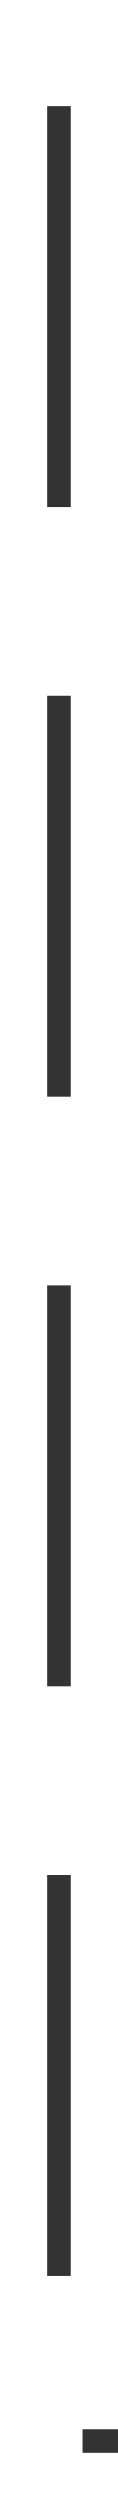
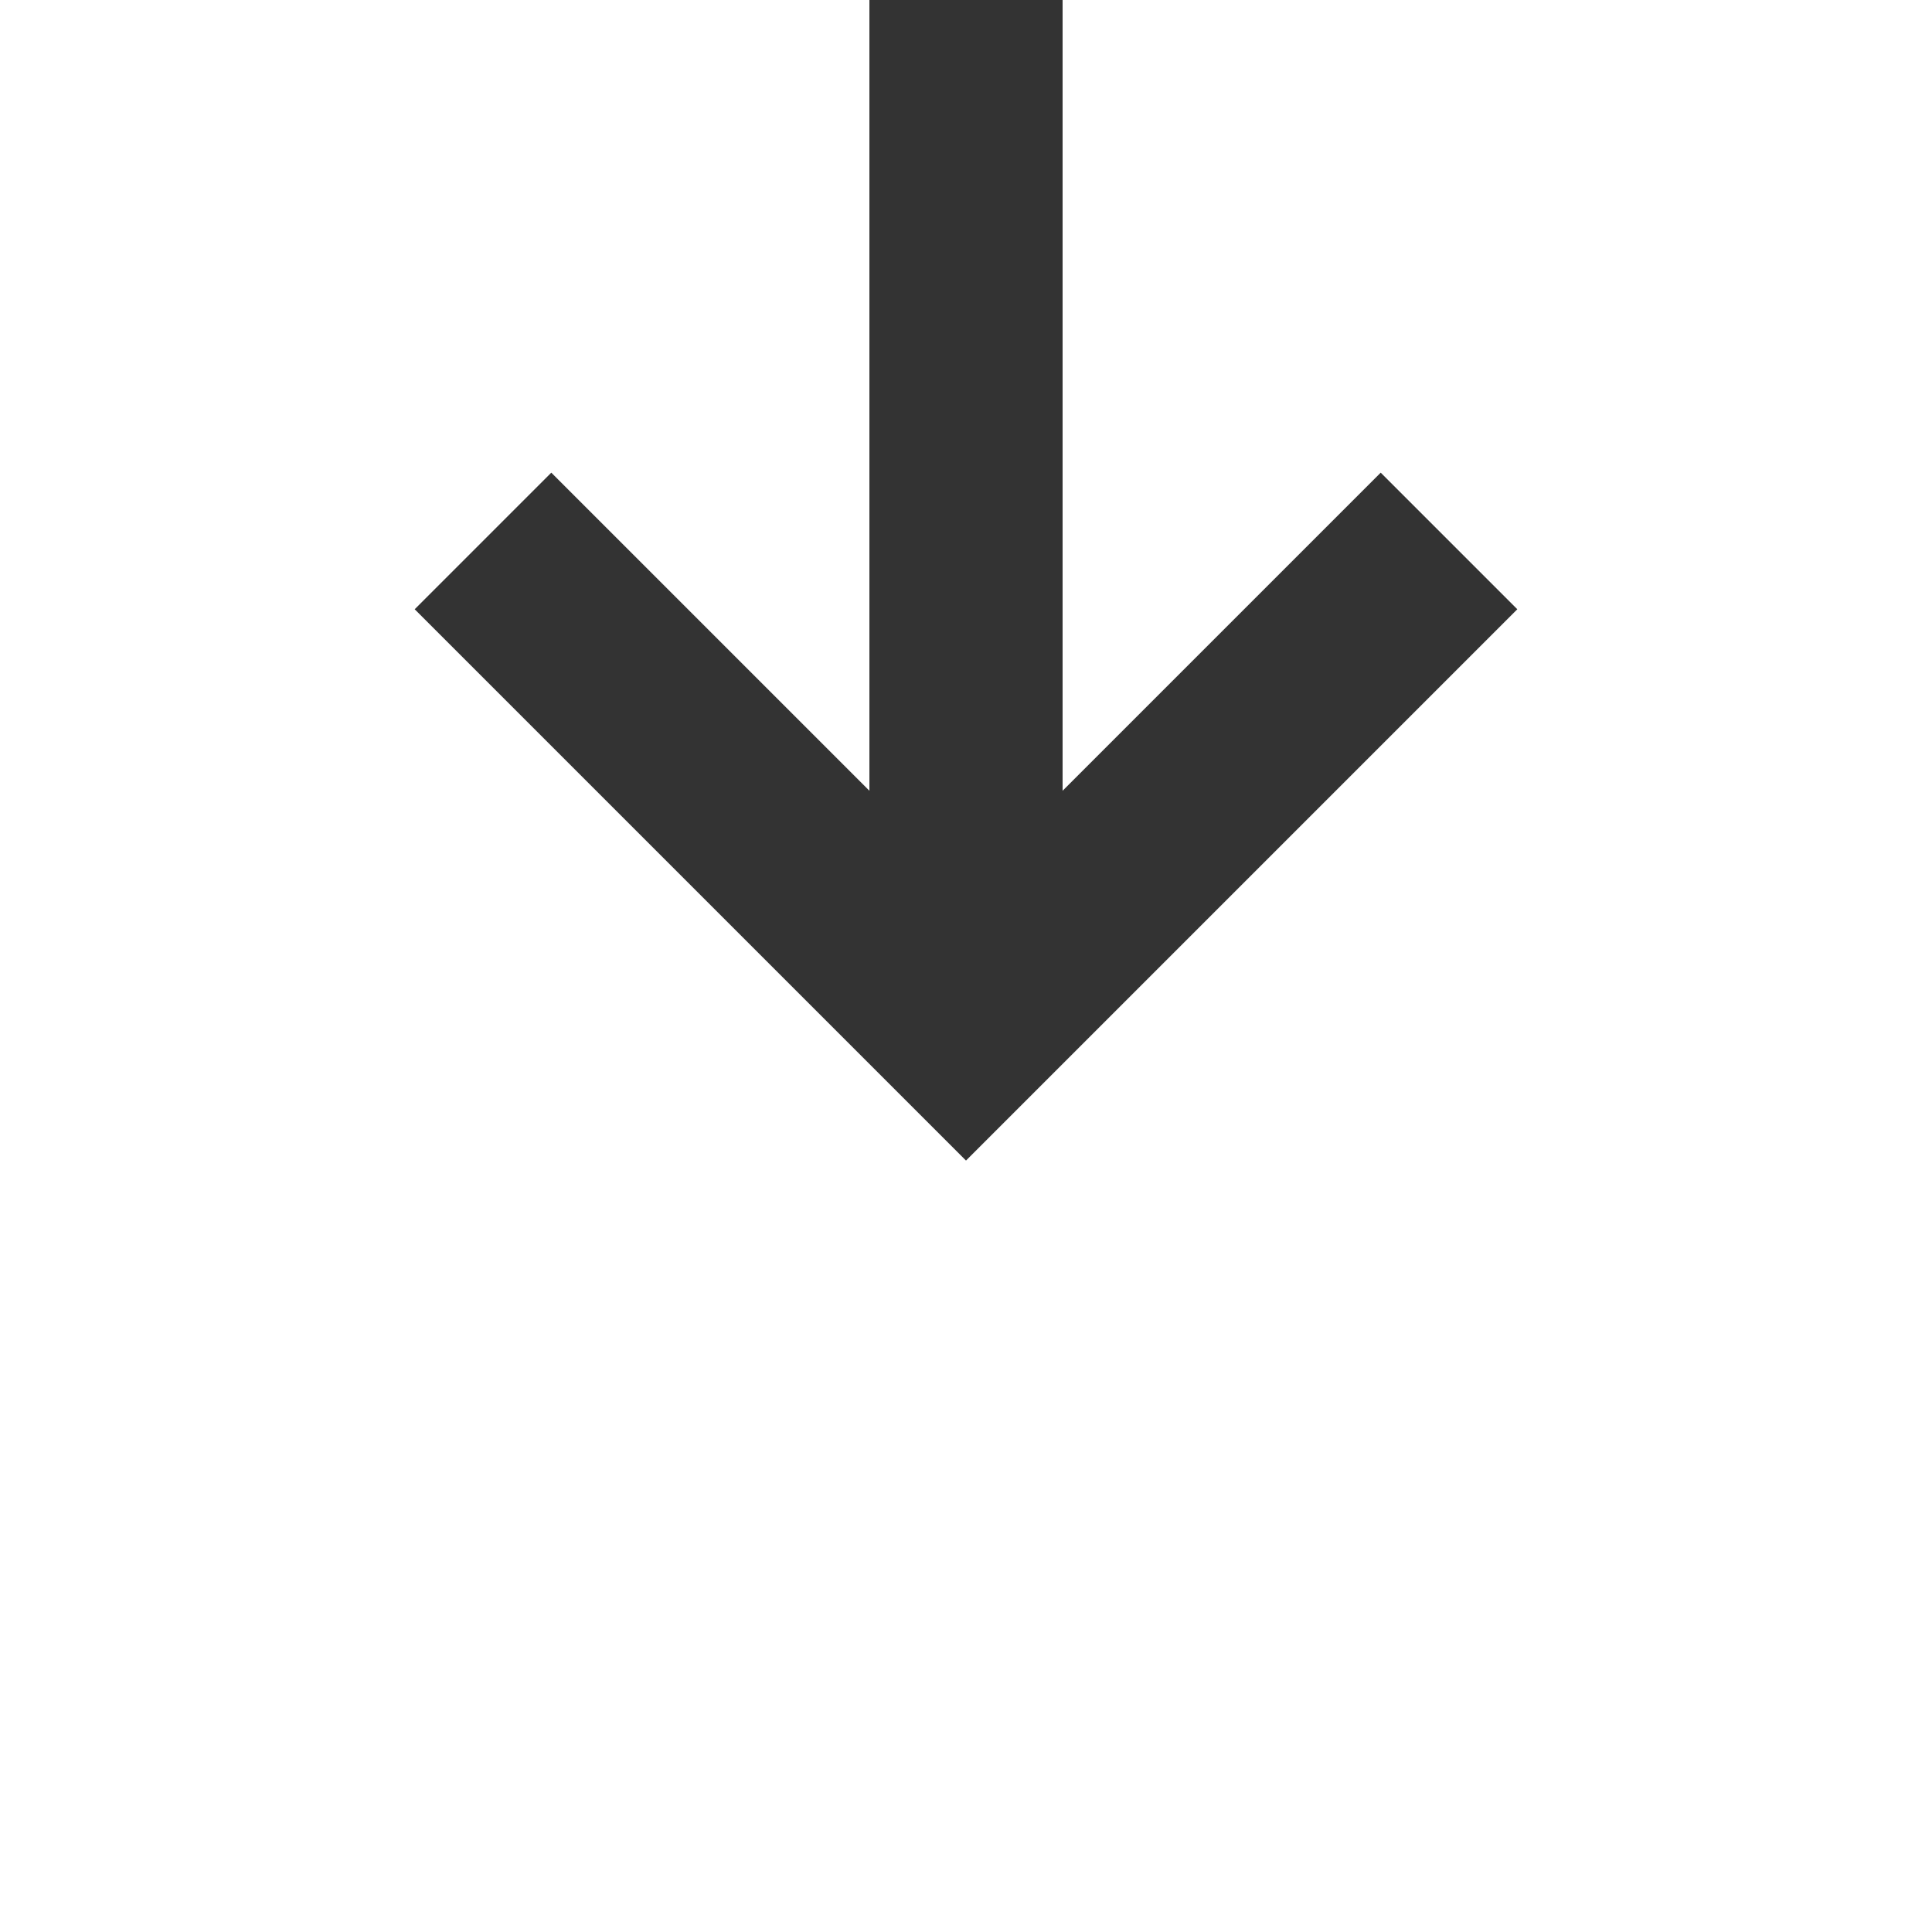
- <svg xmlns="http://www.w3.org/2000/svg" version="1.1" width="10px" height="212px" preserveAspectRatio="xMidYMin meet" viewBox="119 1083  8 212">
-   <path d="M 369 1088  L 123 1088  L 123 1290  L 169 1290  " stroke-width="2" stroke-dasharray="34,16" stroke="#333333" fill="none" />
-   <path d="M 163.893 1285.707  L 168.186 1290  L 163.893 1294.293  L 165.307 1295.707  L 170.307 1290.707  L 171.014 1290  L 170.307 1289.293  L 165.307 1284.293  L 163.893 1285.707  Z " fill-rule="nonzero" fill="#333333" stroke="none" />
+ <svg xmlns="http://www.w3.org/2000/svg" version="1.1" width="20px" height="20px" preserveAspectRatio="xMinYMid meet" viewBox="360 881  20 18">
+   <path d="M 370 835  L 370 890  " stroke-width="2" stroke="#333333" fill="none" />
+   <path d="M 374.293 884.893  L 370 889.186  L 365.707 884.893  L 364.293 886.307  L 369.293 891.307  L 370 892.014  L 370.707 891.307  L 375.707 886.307  L 374.293 884.893  Z " fill-rule="nonzero" fill="#333333" stroke="none" />
</svg>
